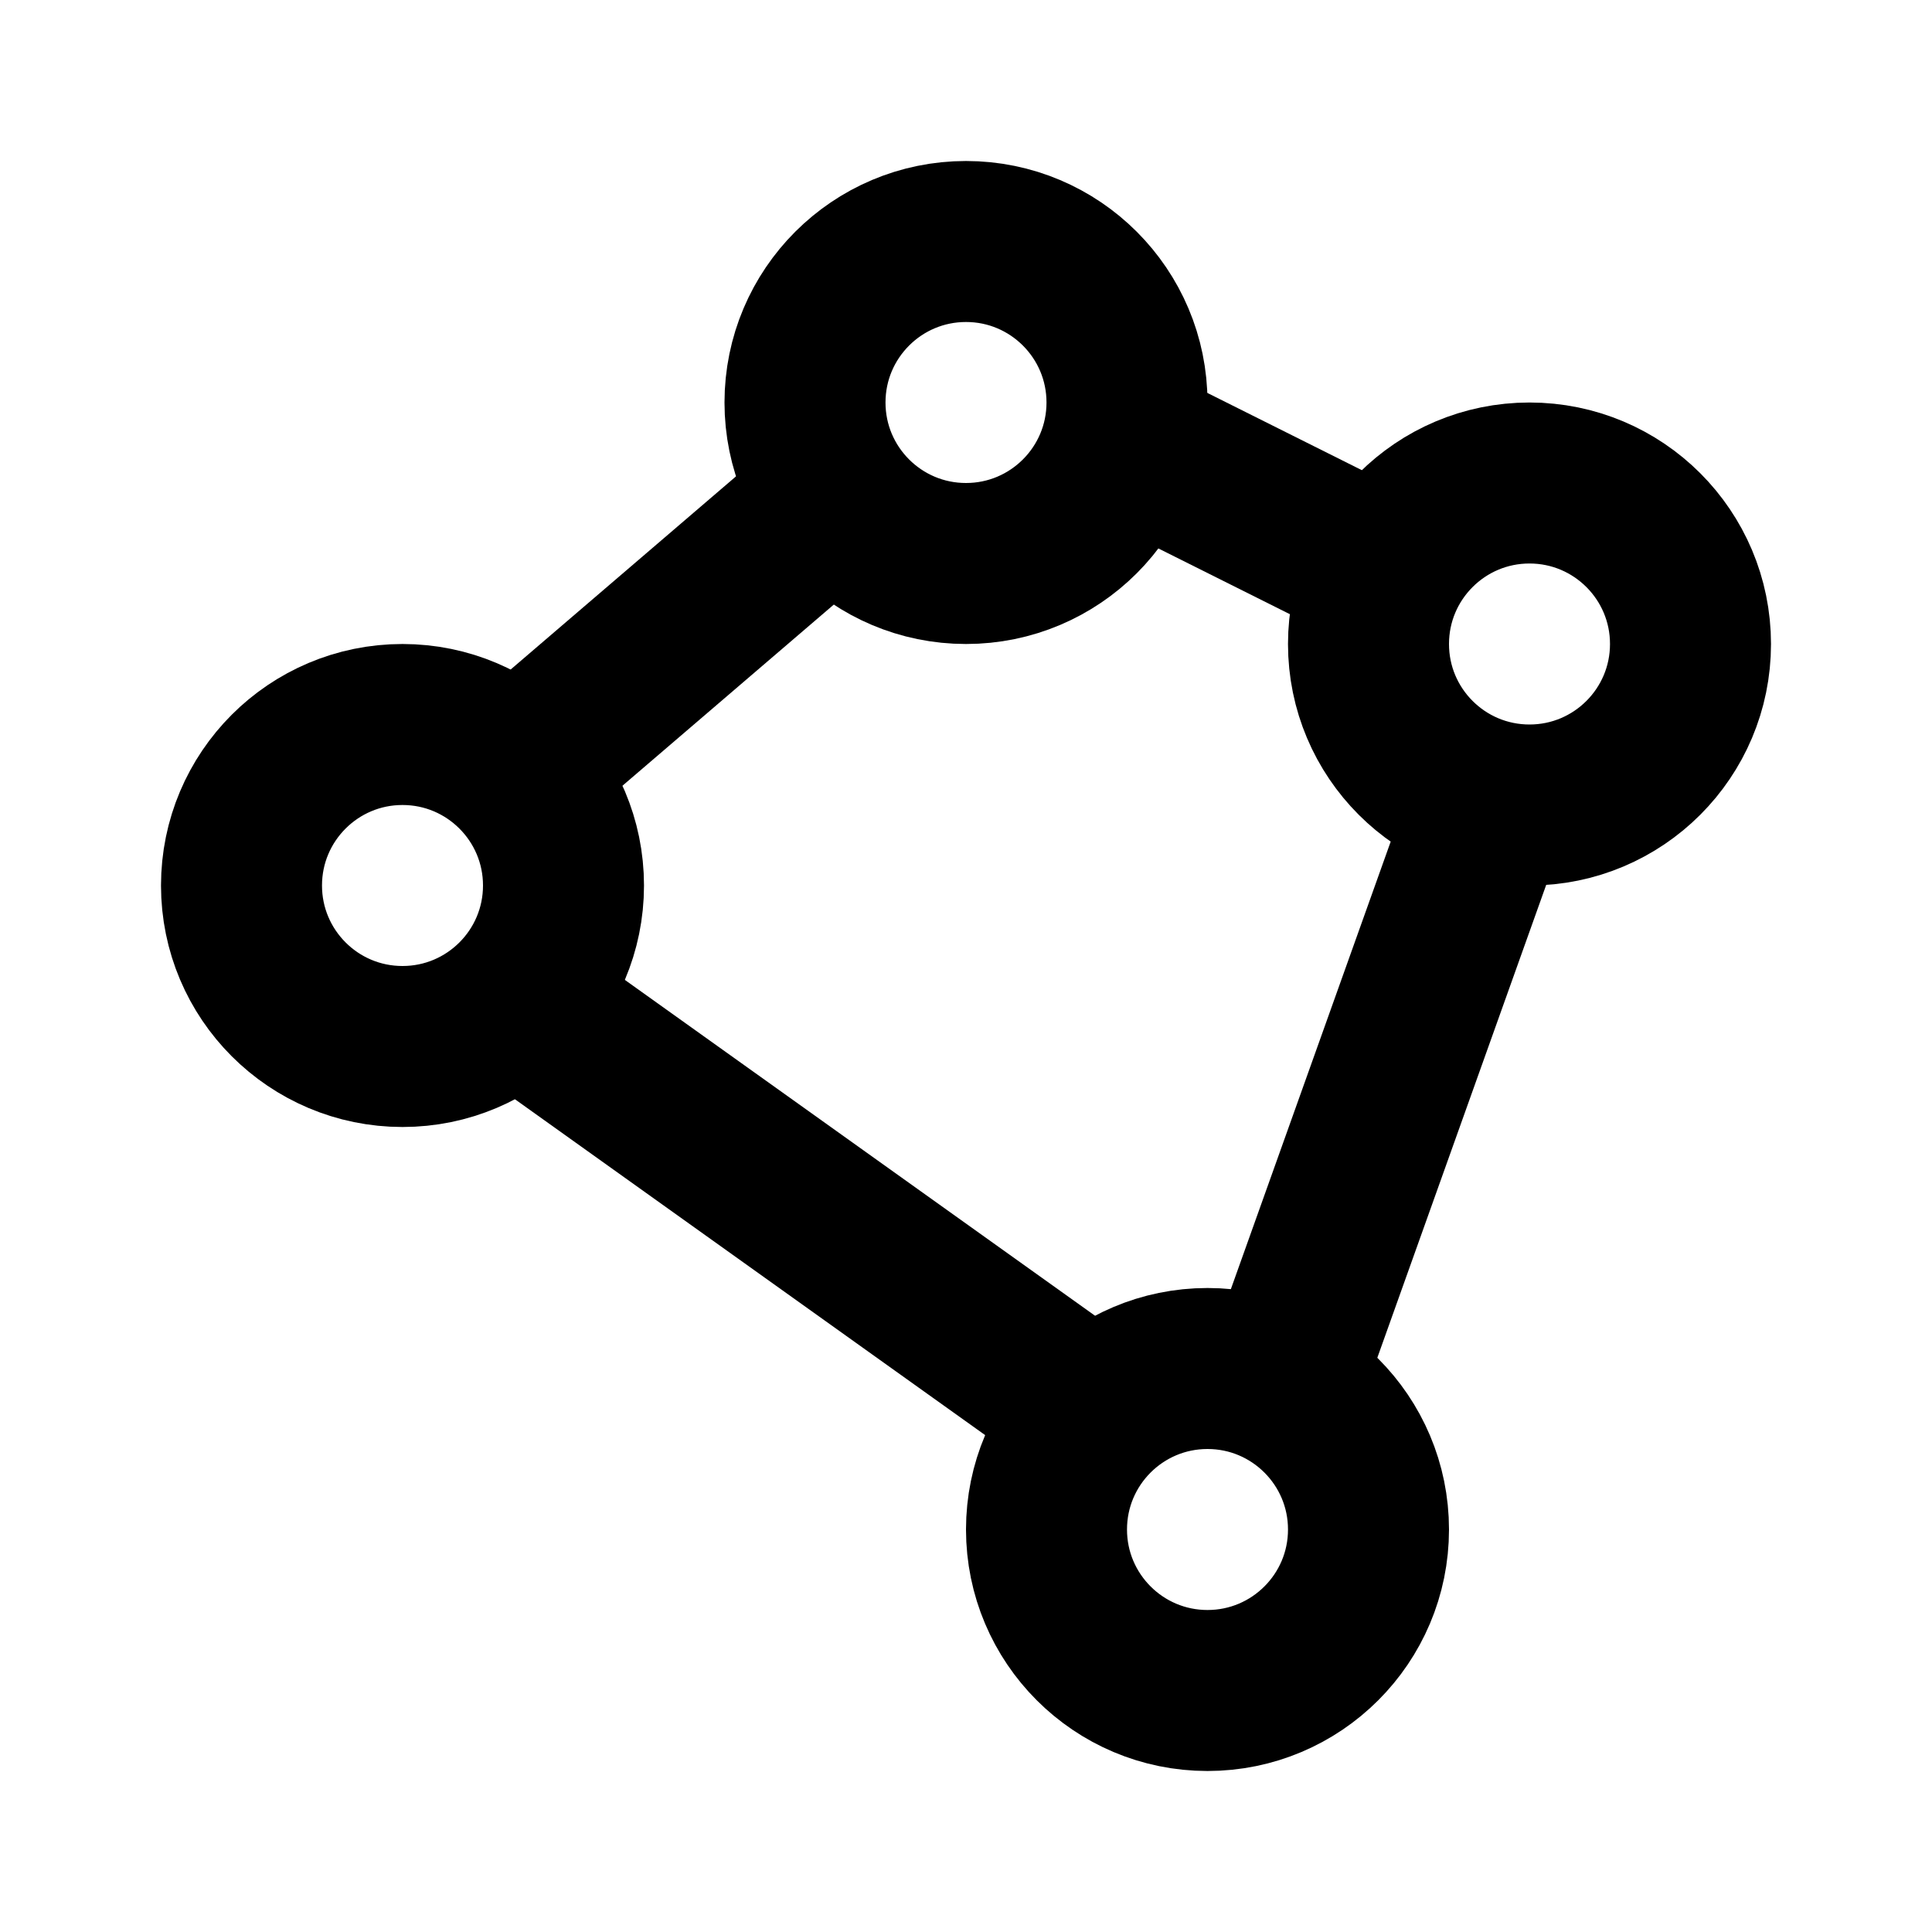
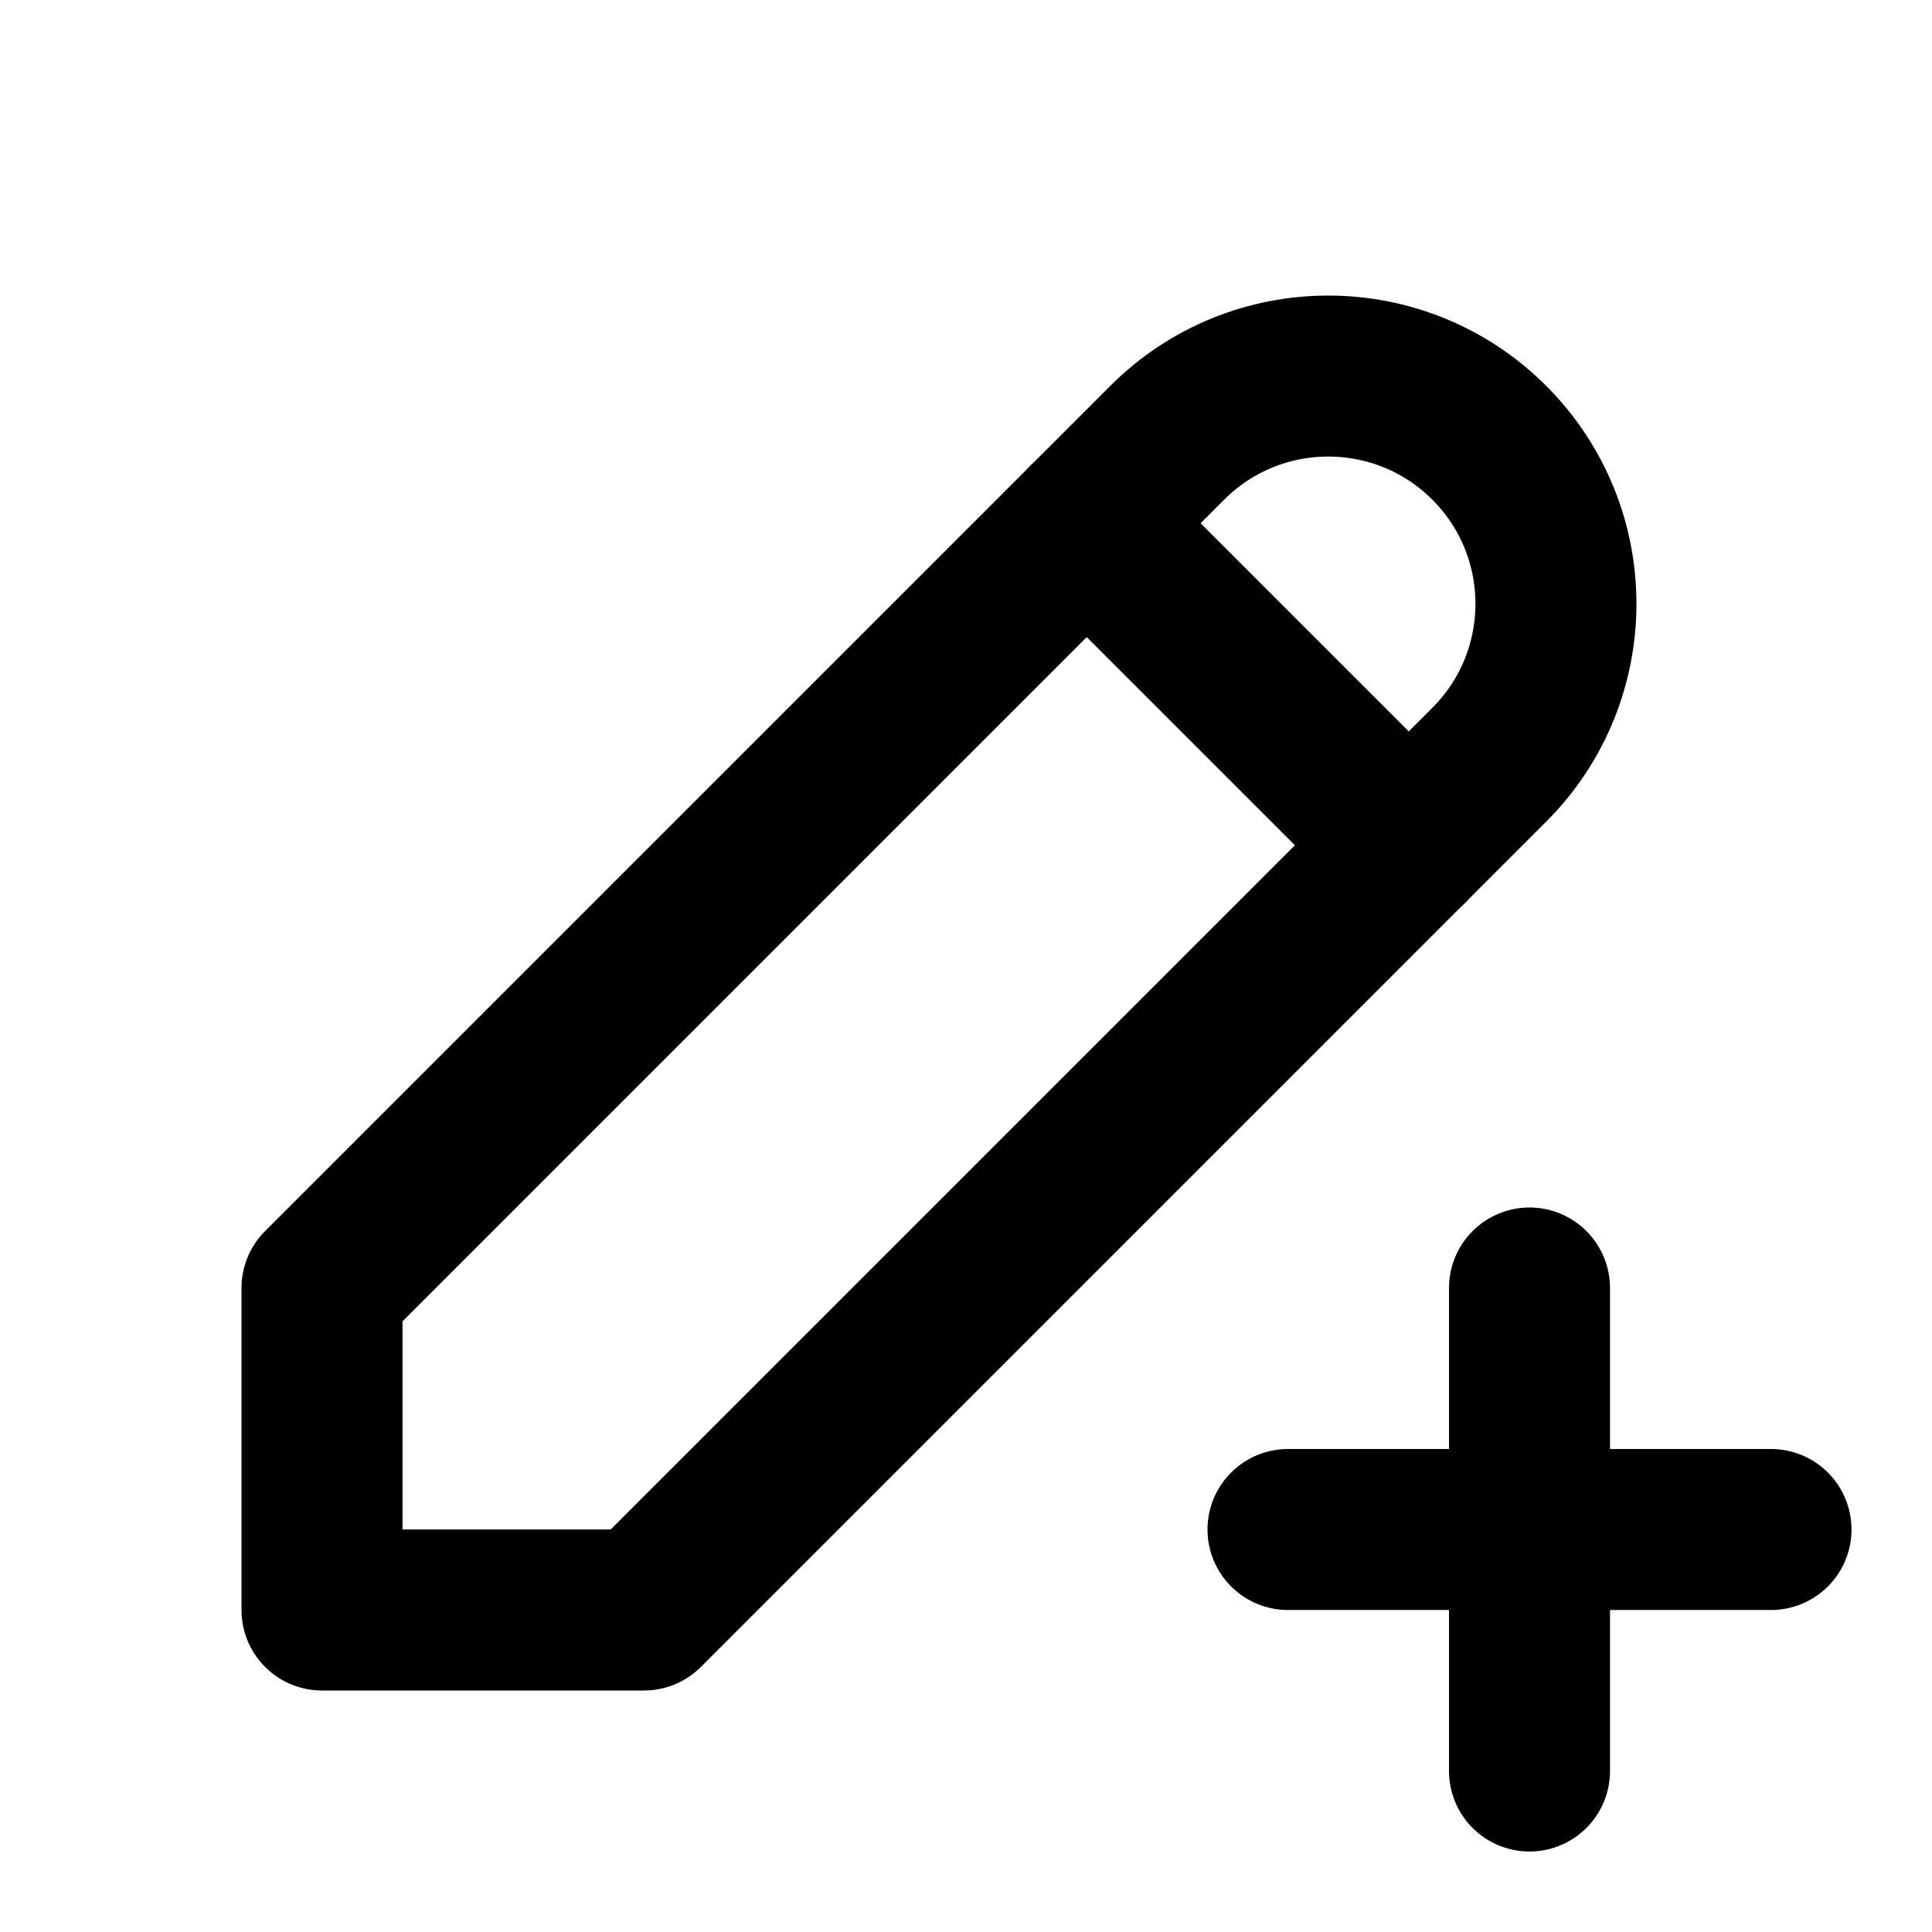
<svg xmlns="http://www.w3.org/2000/svg" width="24" height="24" viewBox="0 0 24 24" fill="none" stroke="currentColor" stroke-width="2" stroke-linecap="round" stroke-linejoin="round">
-   <path d="M10 5a2 2 0 1 0 4 0a2 2 0 1 0 -4 0" />
-   <path d="M17 8a2 2 0 1 0 4 0a2 2 0 1 0 -4 0" />
-   <path d="M3 11a2 2 0 1 0 4 0a2 2 0 1 0 -4 0" />
-   <path d="M13 19a2 2 0 1 0 4 0a2 2 0 1 0 -4 0" />
-   <path d="M6.5 9.5l3.5 -3" />
-   <path d="M14 5.5l3 1.5" />
-   <path d="M18.5 10l-2.5 7" />
-   <path d="M13.5 17.5l-7 -5" />
+   <path d="M4 20h4l10.5 -10.5a2.828 2.828 0 1 0 -4 -4l-10.5 10.5v4" />
+   <path d="M13.5 6.5l4 4" />
+   <path d="M16 19h6" />
+   <path d="M19 16v6" />
</svg>
